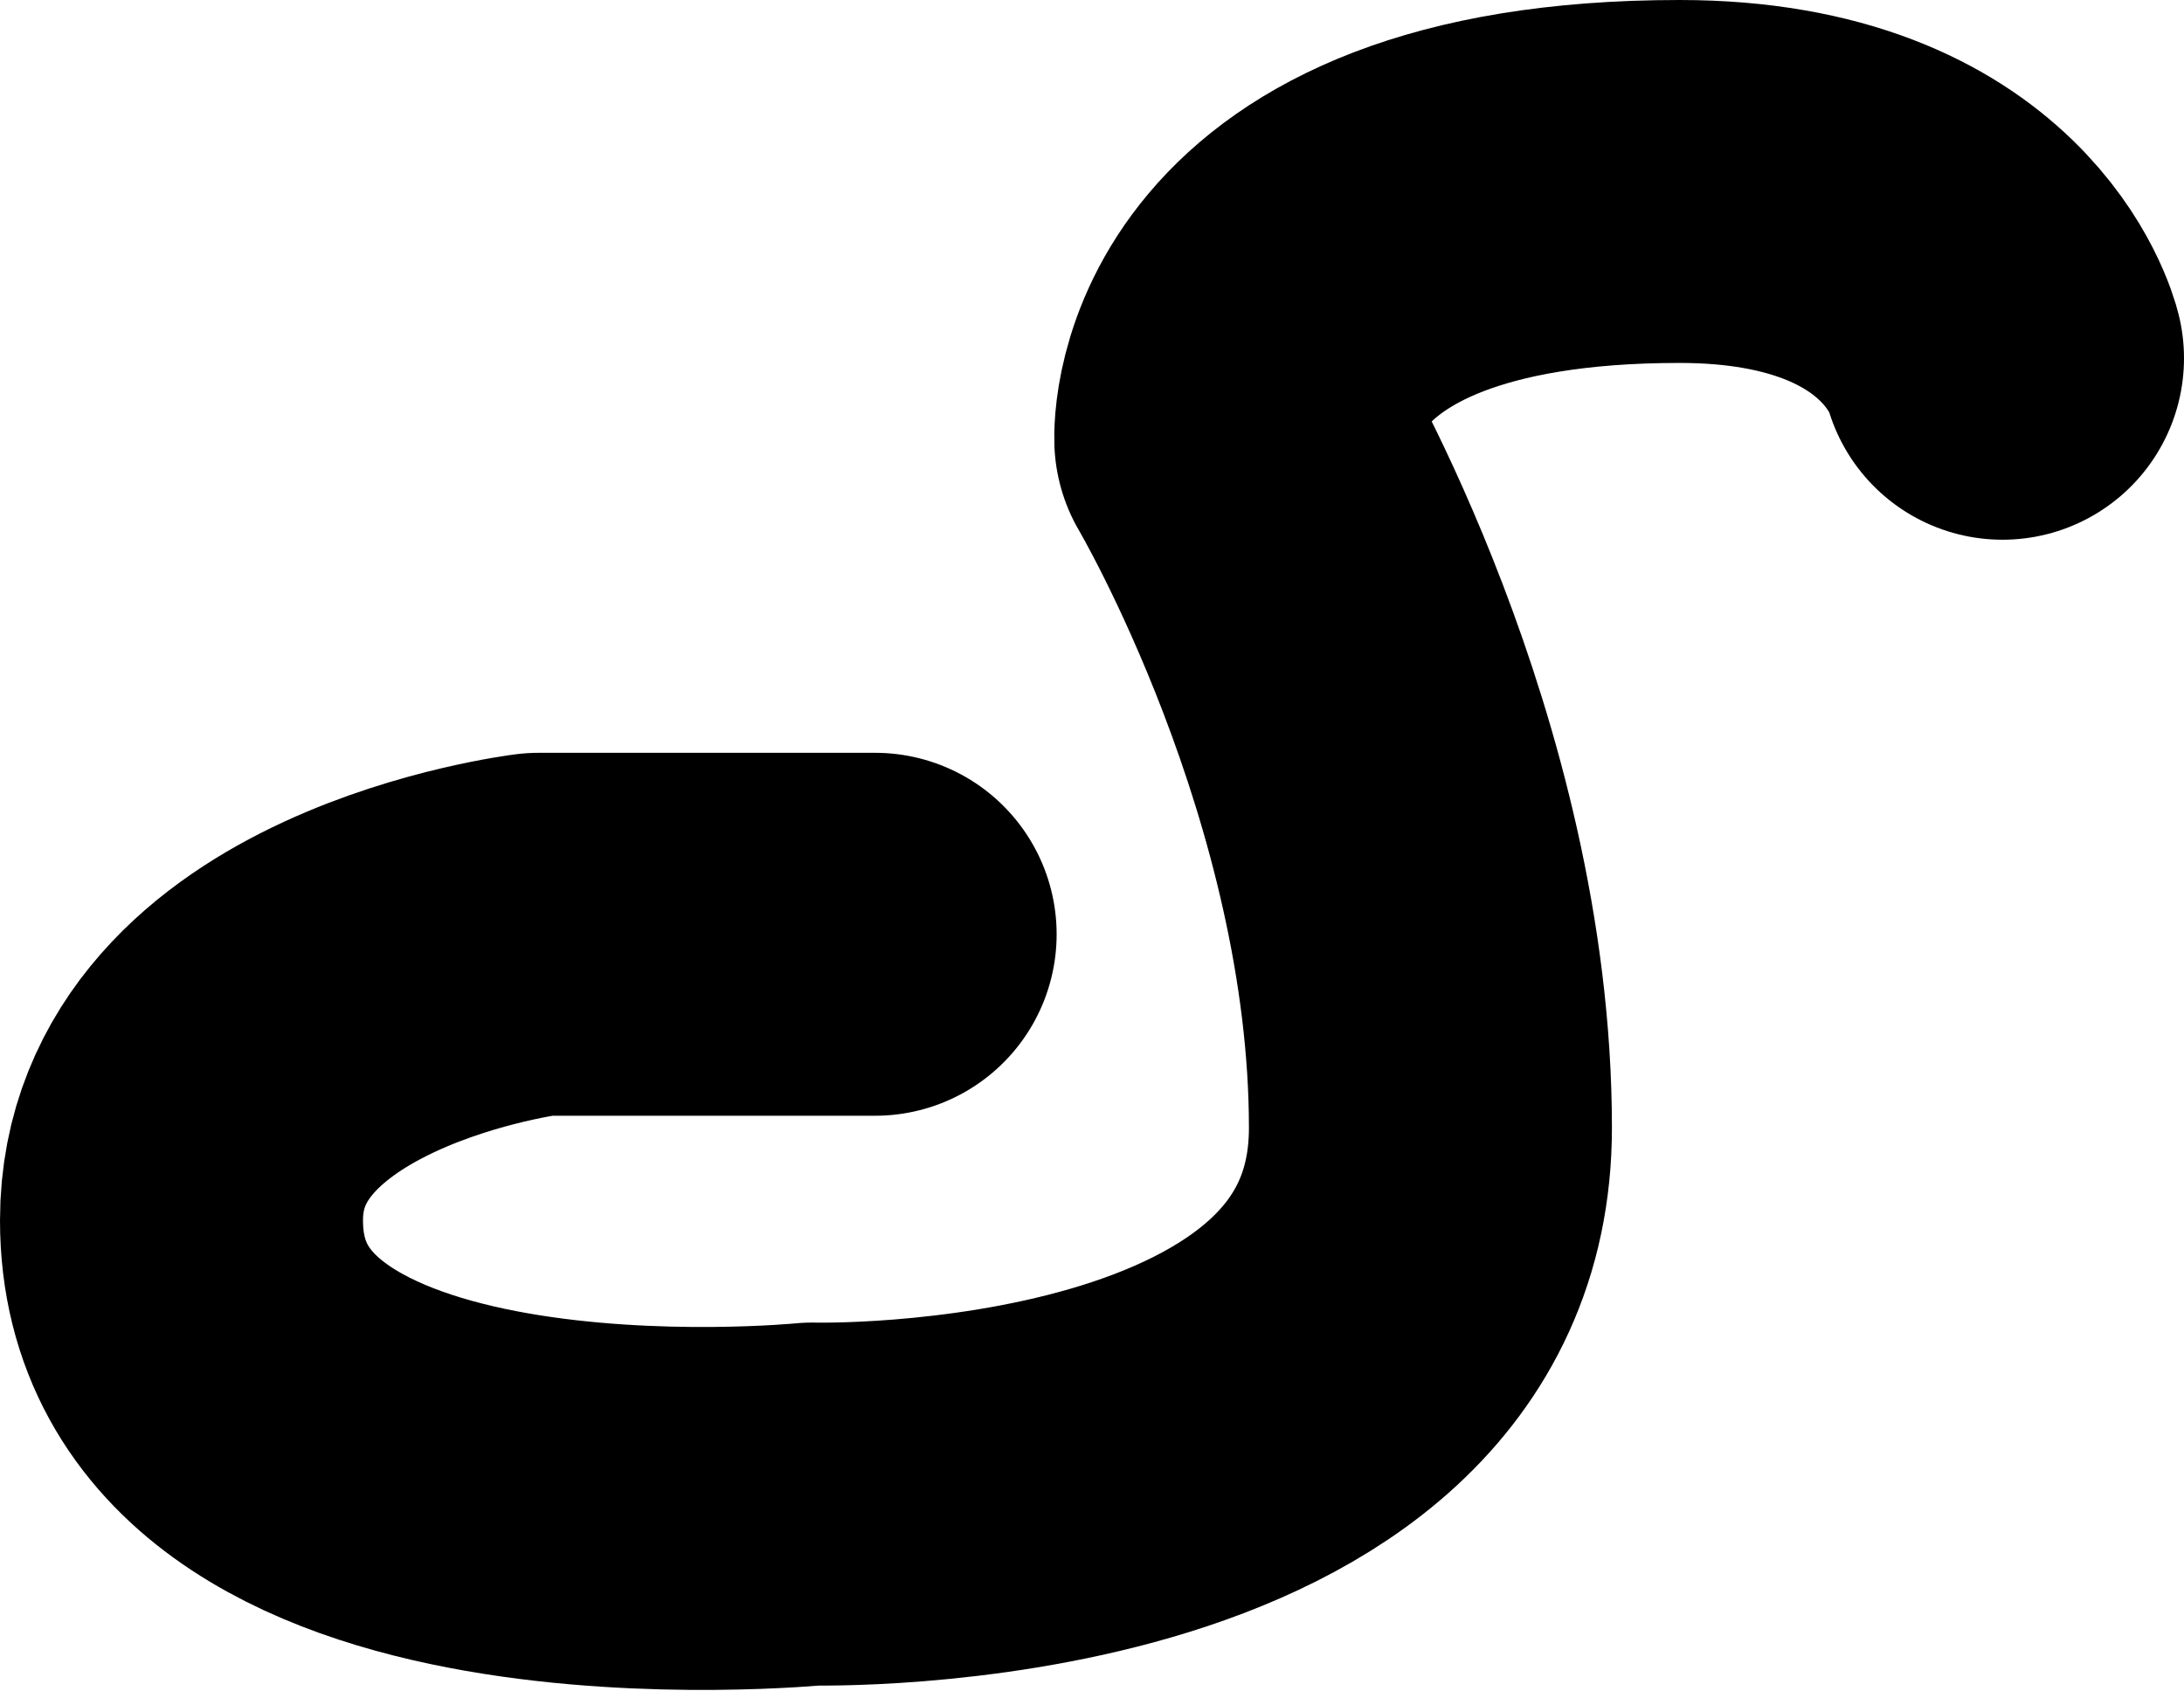
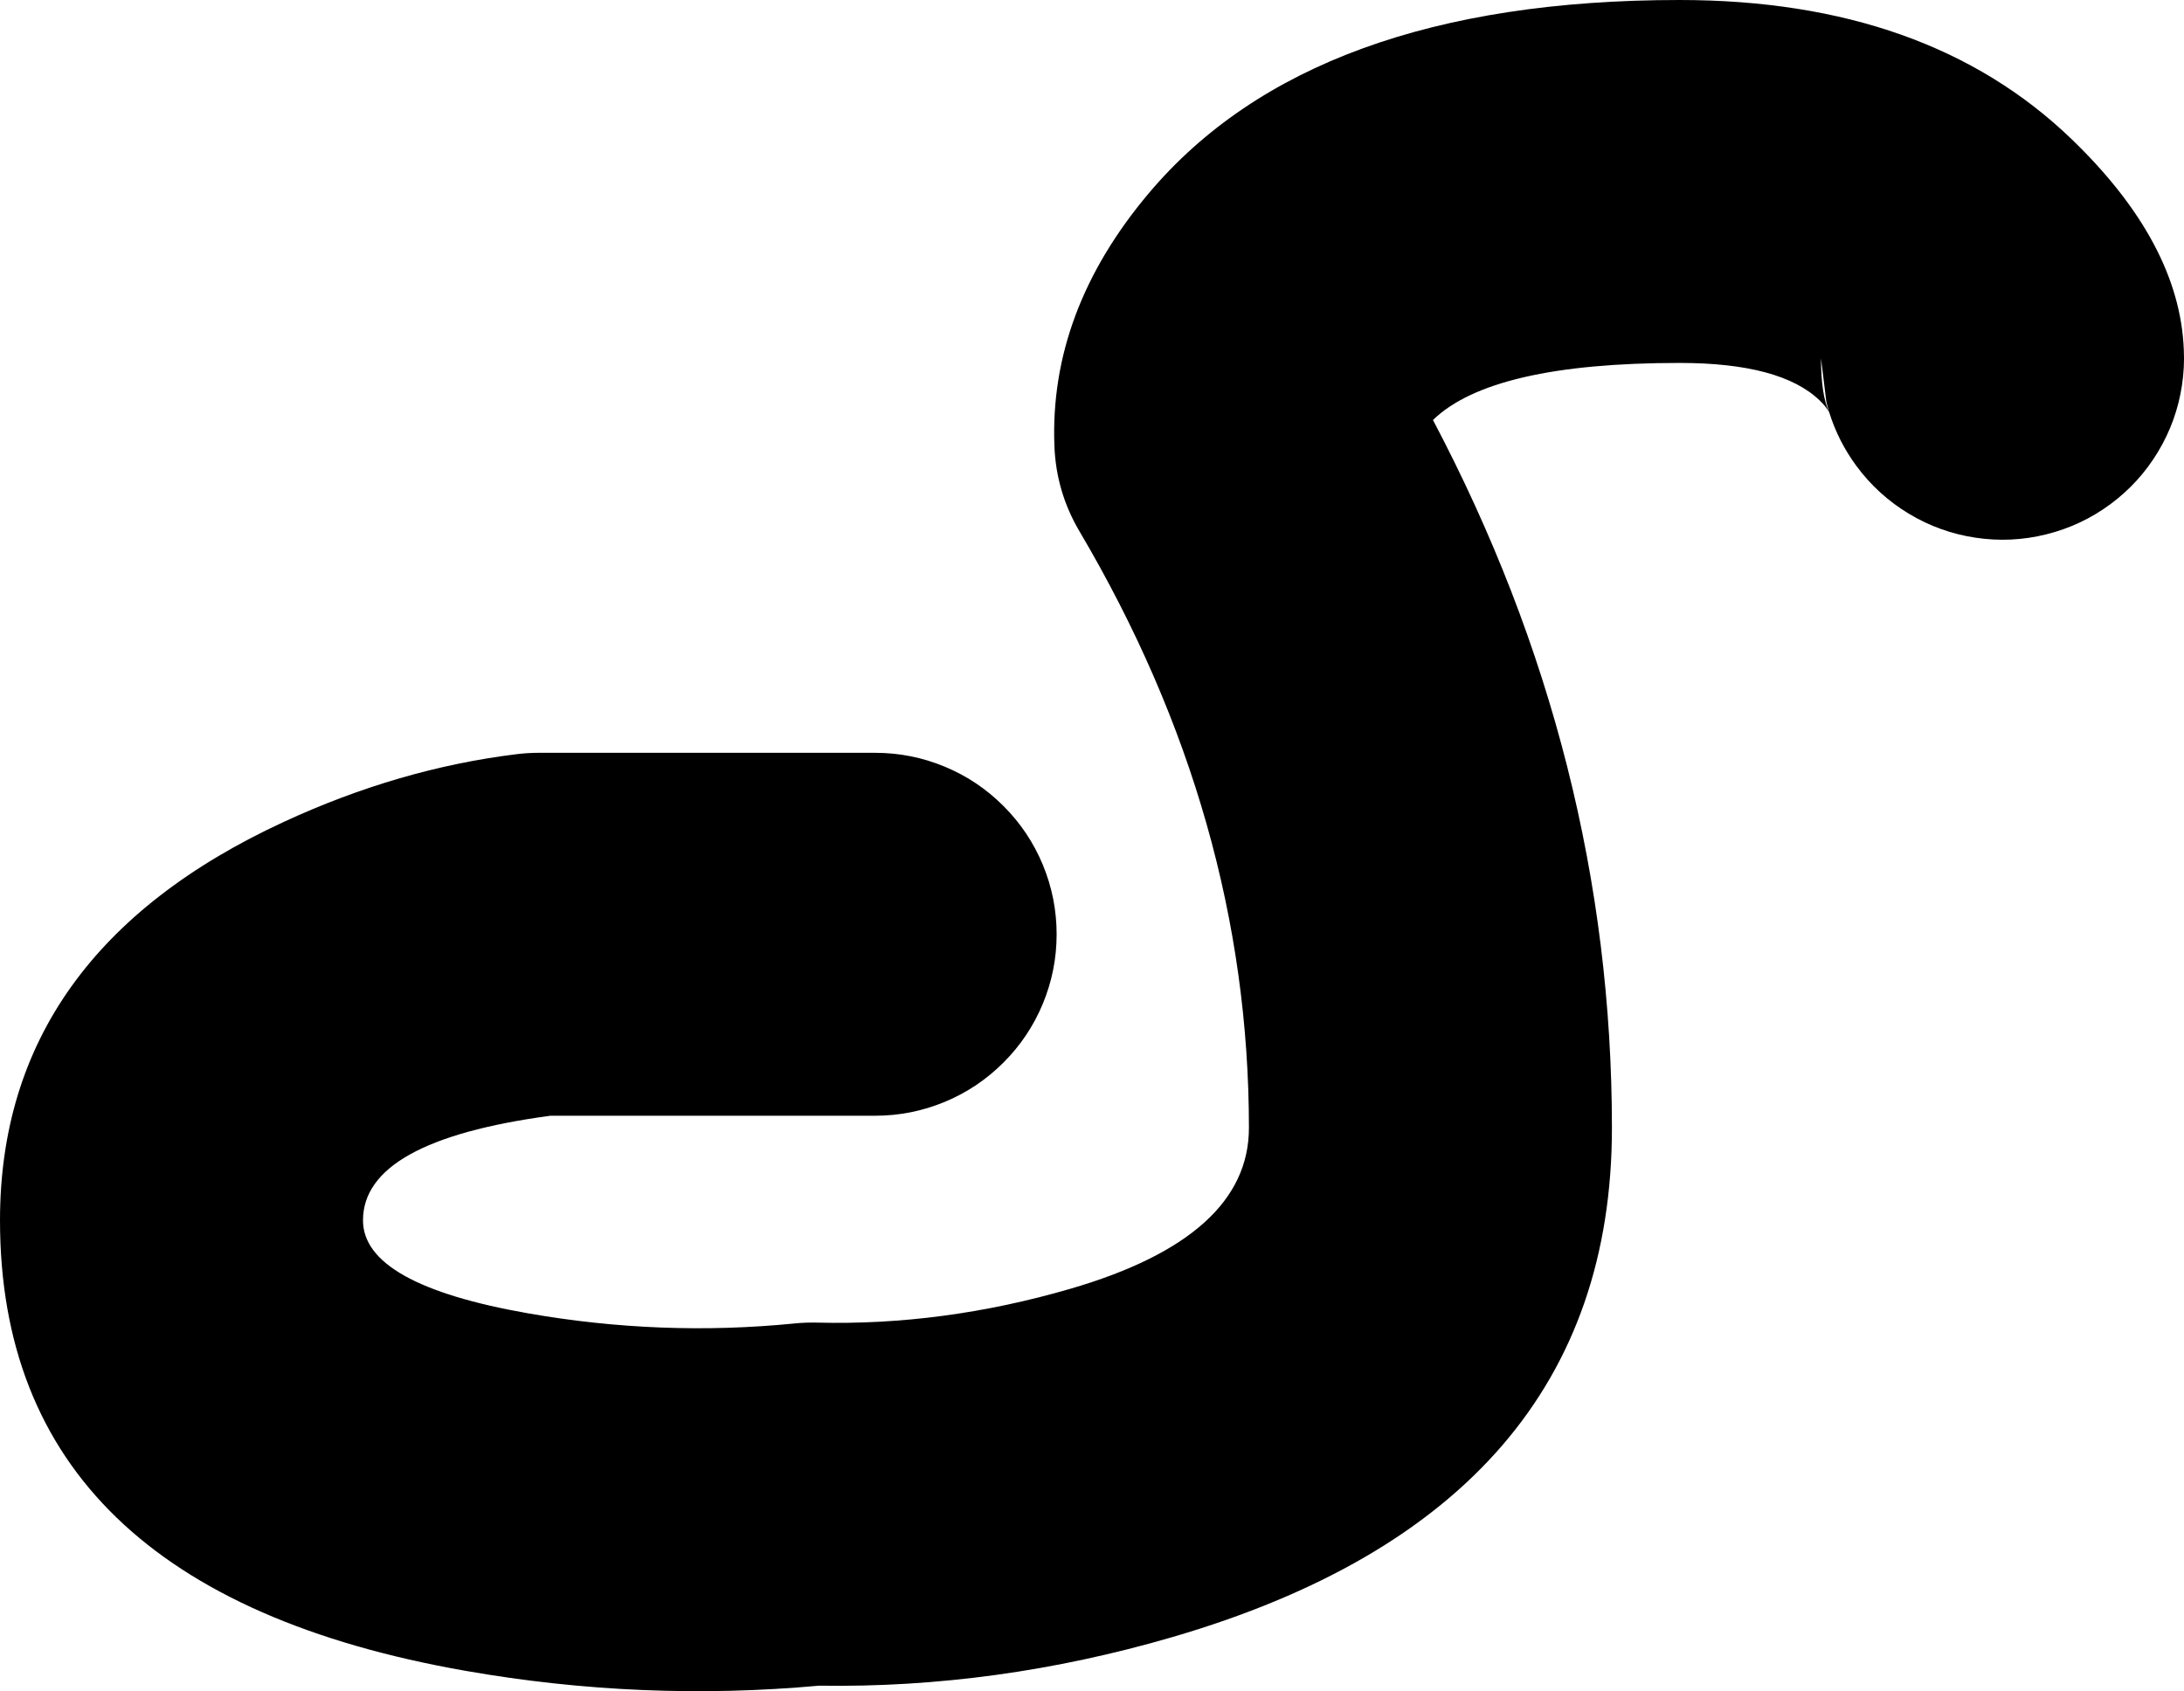
- <svg xmlns="http://www.w3.org/2000/svg" width="200.554" height="155.241" viewBox="0 0 48.133 37.258" fill="none" version="1.1" id="svg3">
-   <defs id="defs3" />
-   <path stroke="#000000" stroke-linecap="round" stroke-linejoin="round" stroke-width="8" d="m 19.287,20.594 h -7.413 c 0,0 -7.874,0.968 -7.874,6.306 0,7.636 13.903,6.253 13.903,6.253 0,0 13.622,0.348 13.622,-8.292 0,-7.916 -4.29,-15.183 -4.29,-15.183 0,0 -0.22,-5.678 9.781,-5.678 6.151,0 7.117,3.897 7.117,3.897" id="path1" />
+ <svg xmlns="http://www.w3.org/2000/svg" width="200.554" height="155.241" viewBox="0 0 48.133 37.258">
+   <path fill="#000000" d="M19.287,24.594 L12.13,24.594 Q8,25.149 8,26.9 Q8,28.312 11.642,28.95 Q14.577,29.464 17.507,29.173 Q17.756,29.148 18.005,29.154 Q20.787,29.225 23.594,28.407 Q27.525,27.261 27.525,24.861 Q27.525,18.038 23.79,11.711 Q23.277,10.842 23.238,9.833 Q23.123,6.866 25.315,4.263 Q28.904,0 37.016,0 Q42.475,0 45.658,3.069 Q48.037,5.364 48.129,7.709 Q48.148,8.099 48.088,8.494 Q47.97,9.28 47.559,9.962 Q47.148,10.643 46.508,11.116 Q45.868,11.588 45.095,11.779 Q44.323,11.971 43.536,11.852 Q42.75,11.734 42.068,11.323 Q41.387,10.912 40.914,10.272 Q40.514,9.729 40.315,9.092 Q40.246,8.964 40.105,8.828 Q39.246,8 37.016,8 Q32.877,8 31.581,9.258 Q35.525,16.734 35.525,24.861 Q35.525,33.261 25.834,36.087 Q21.954,37.218 18.052,37.157 Q14.154,37.512 10.261,36.83 Q0,35.033 0,26.9 Q0,21.005 6.26,18.114 Q8.796,16.942 11.386,16.624 Q11.629,16.594 11.874,16.594 L19.287,16.594 Q20.083,16.594 20.818,16.898 Q21.553,17.203 22.115,17.766 Q22.678,18.328 22.983,19.063 Q23.287,19.798 23.287,20.594 Q23.287,21.39 22.983,22.125 Q22.678,22.86 22.115,23.422 Q21.553,23.985 20.818,24.29 Q20.083,24.594 19.287,24.594 Z M40.315,9.089 Q40.279,8.976 40.251,8.859 L40.133,7.897 Q40.133,8.713 40.315,9.089 Z" />
</svg>
